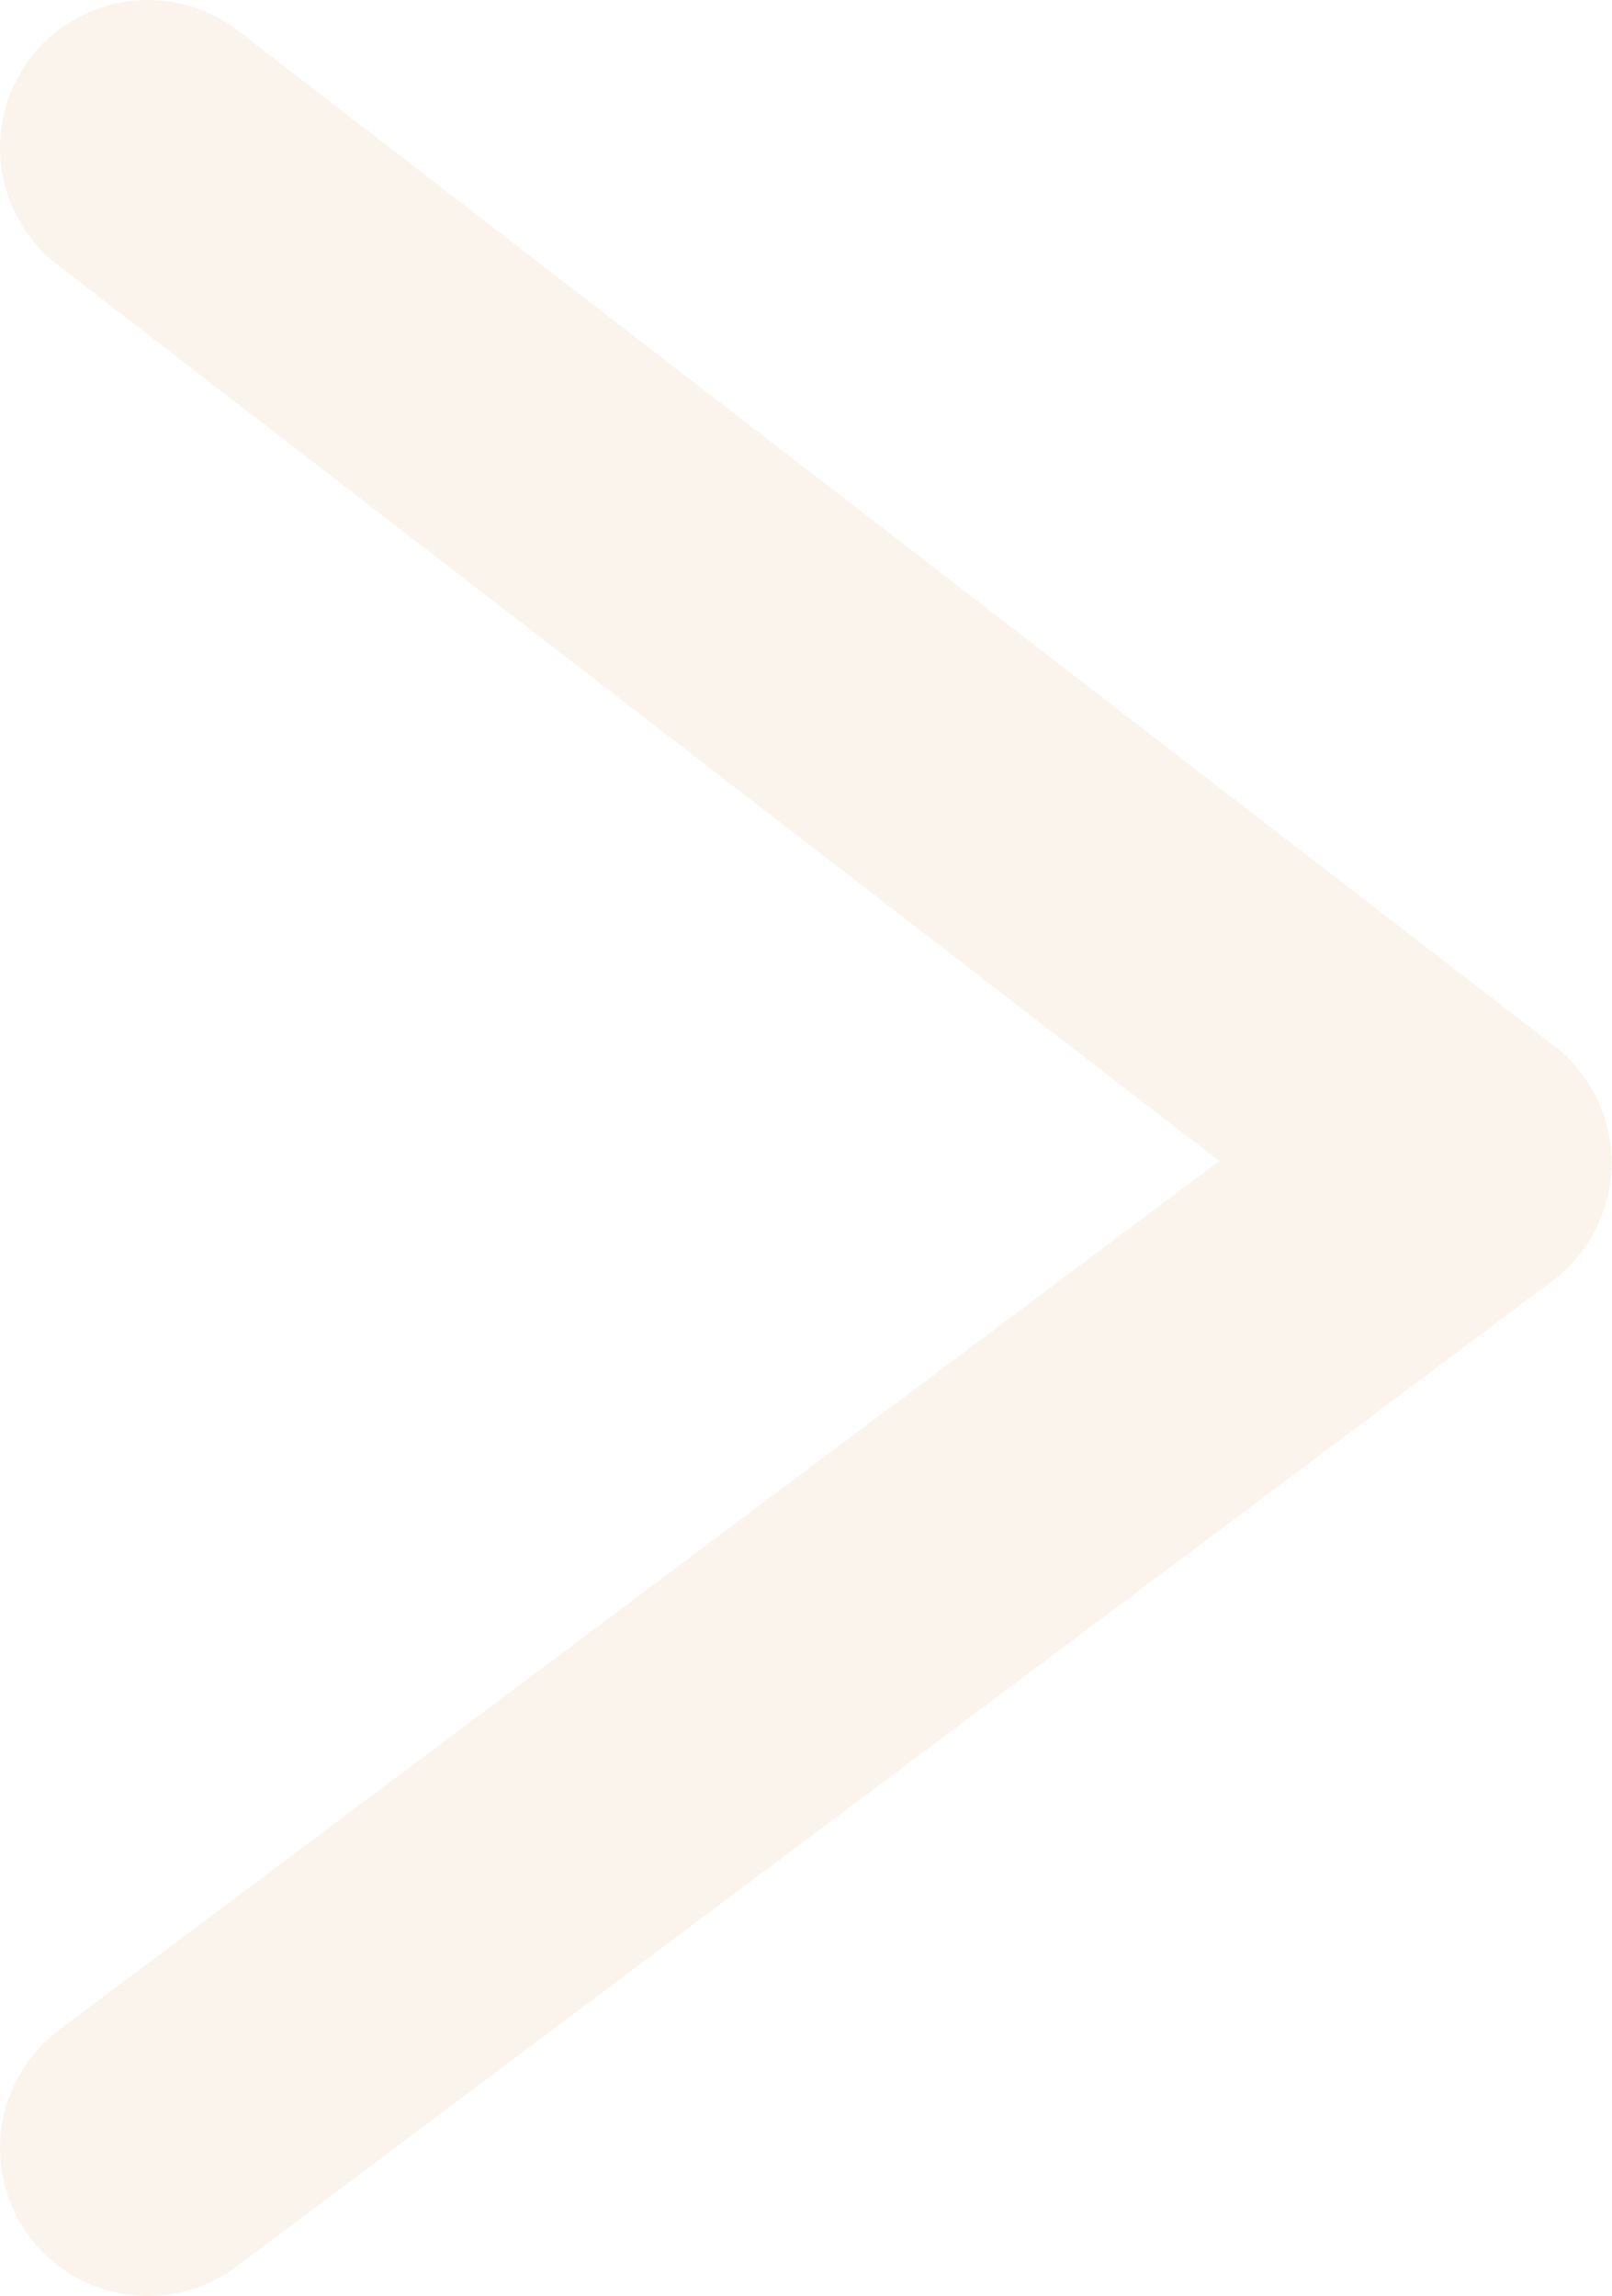
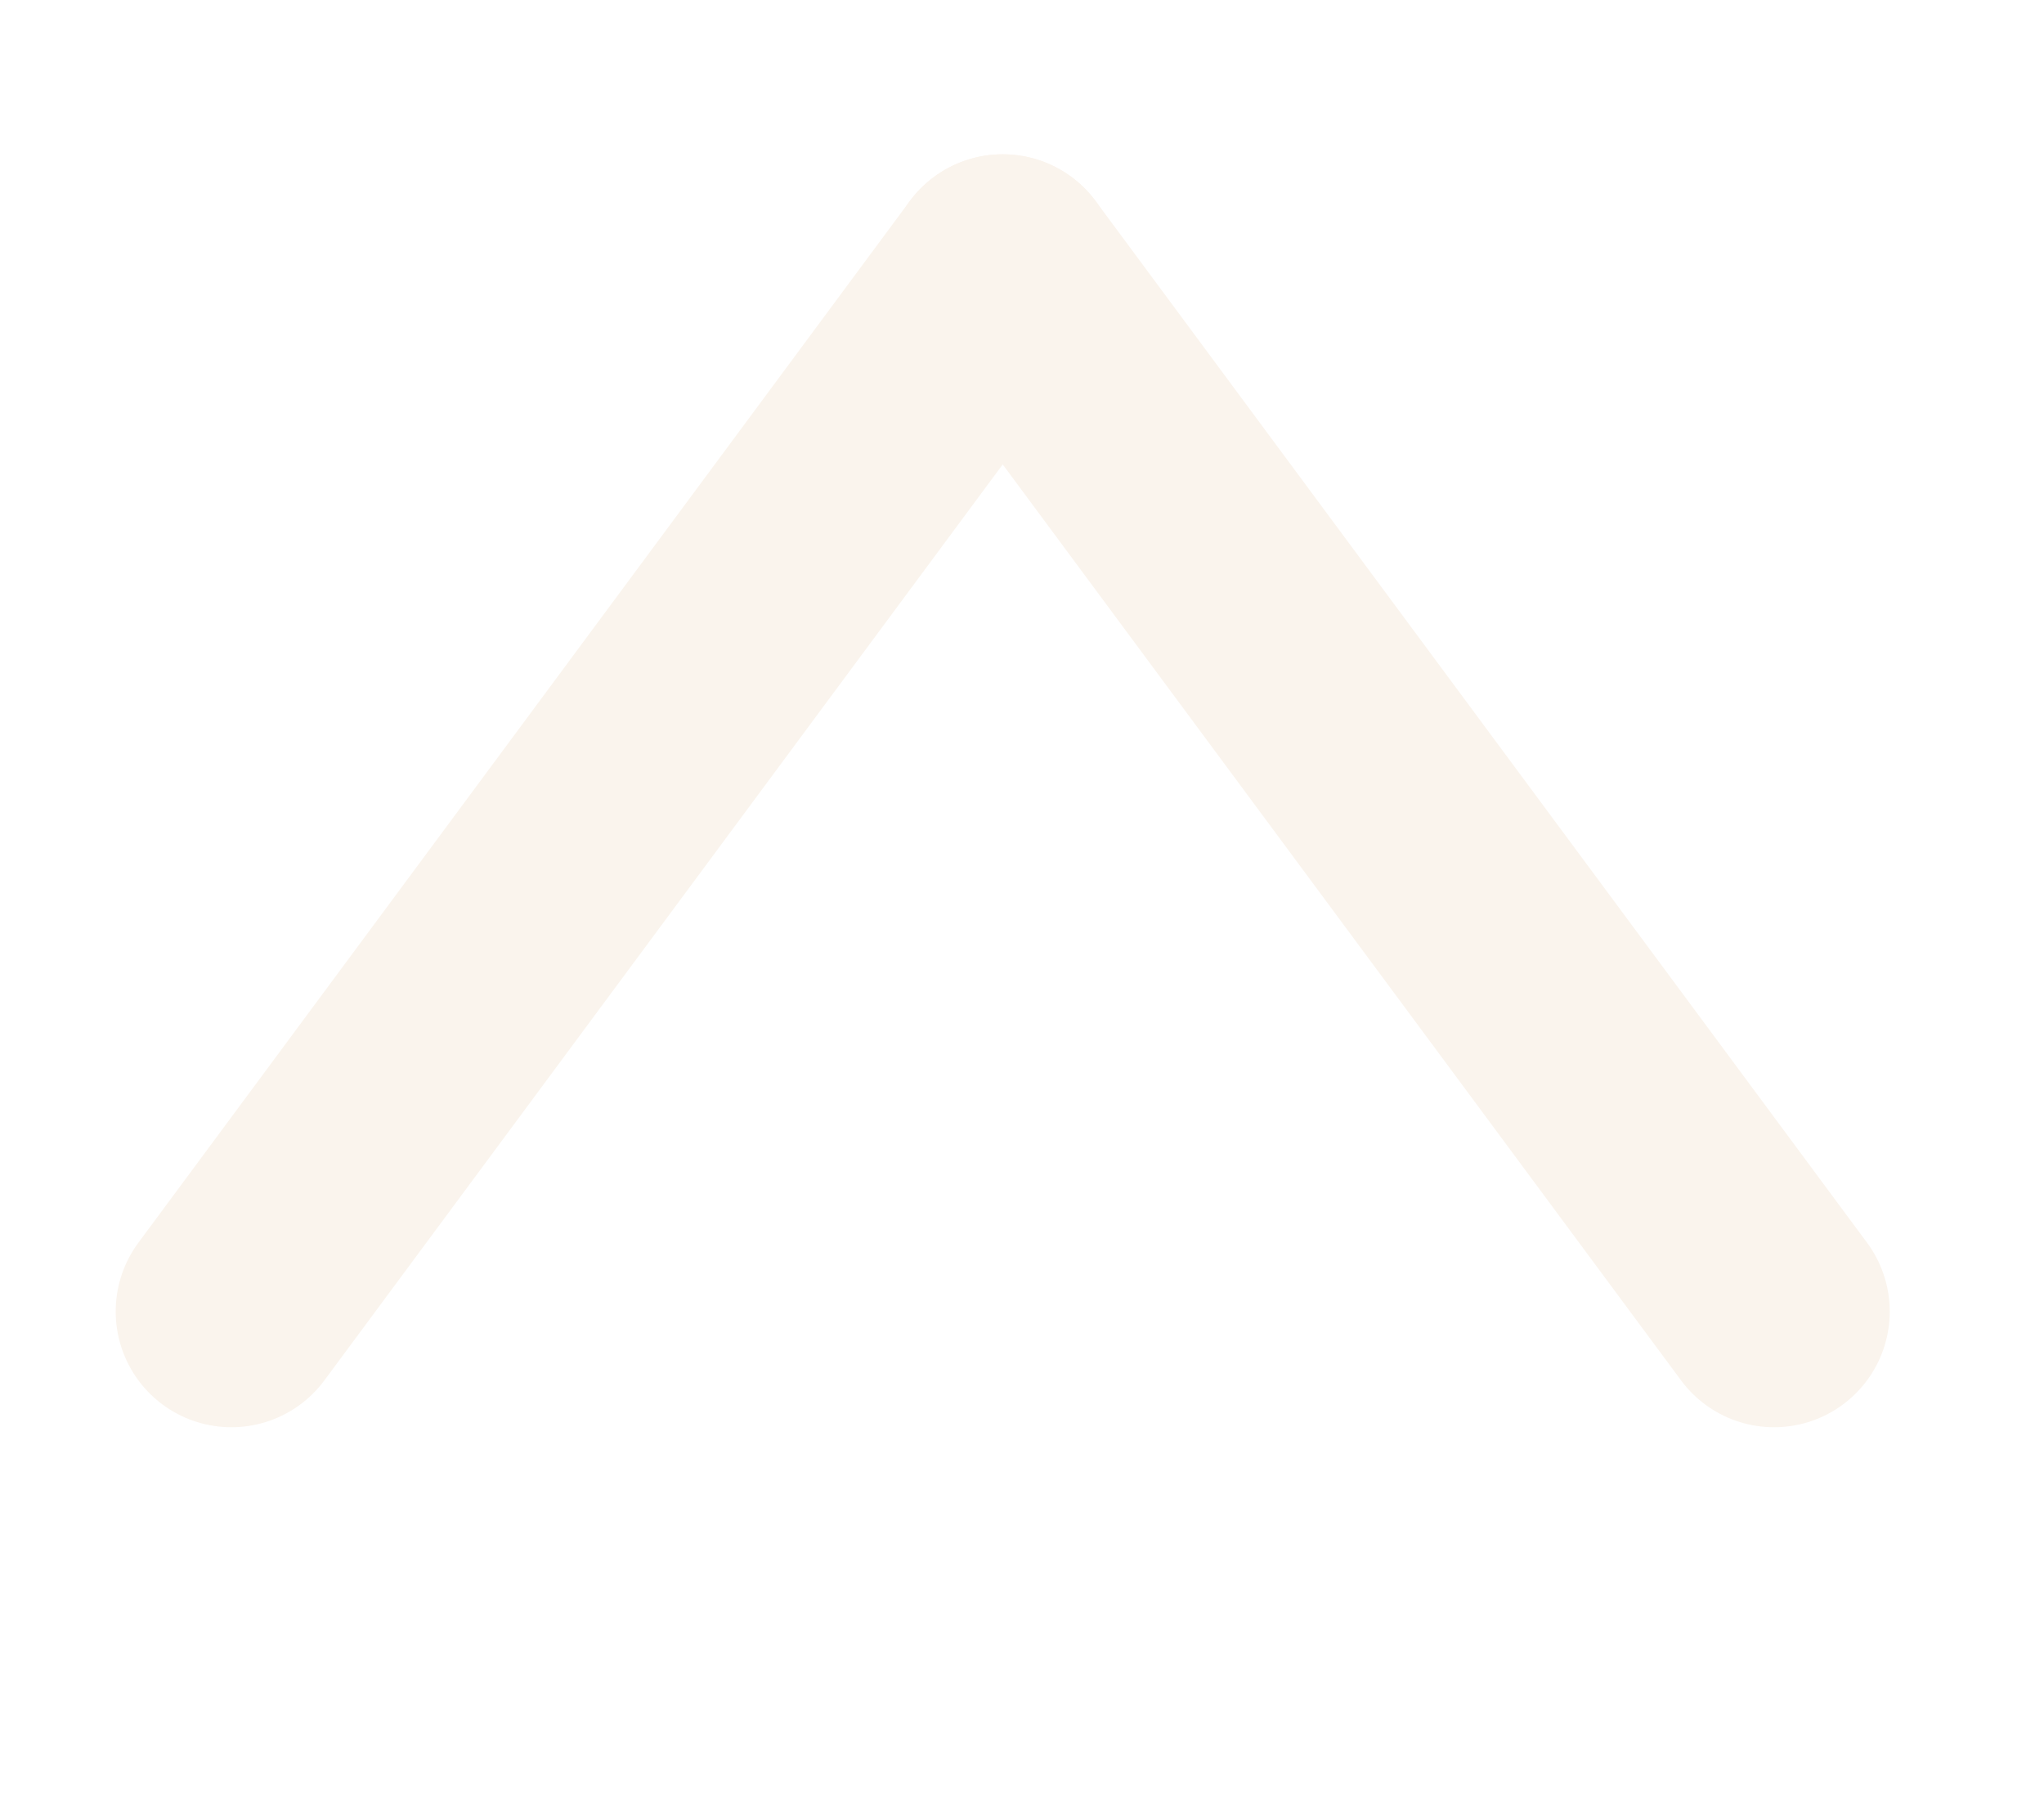
- <svg xmlns="http://www.w3.org/2000/svg" id="Layer_1" data-name="Layer 1" viewBox="0 0 3.27 4.66">
-   <defs>
-     <style>.cls-1{fill:none;stroke:#faf4ed;stroke-linecap:round;stroke-width:0.6px;}</style>
-   </defs>
-   <g id="Group_52" data-name="Group 52">
-     <line id="Line_6" data-name="Line 6" class="cls-1" x1="2.97" y1="2.36" x2="0.3" y2="0.3" />
-     <line id="Line_9" data-name="Line 9" class="cls-1" x1="2.97" y1="2.36" x2="0.3" y2="4.36" />
+ <svg xmlns="http://www.w3.org/2000/svg" version="1.1" id="Layer_1" x="0px" y="0px" viewBox="0 0 5.3 4.7" style="enable-background:new 0 0 5.3 4.7;" xml:space="preserve">
+   <style type="text/css">
+ 	.st0{fill:none;stroke:#FAF4ED;stroke-width:0.6;stroke-linecap:round;}
+ </style>
+   <g id="Group_52">
+     <line id="Line_6" class="st0" x1="2.6" y1="0.7" x2="0.6" y2="3.4" />
+     <line id="Line_9" class="st0" x1="2.6" y1="0.7" x2="4.6" y2="3.4" />
  </g>
</svg>
